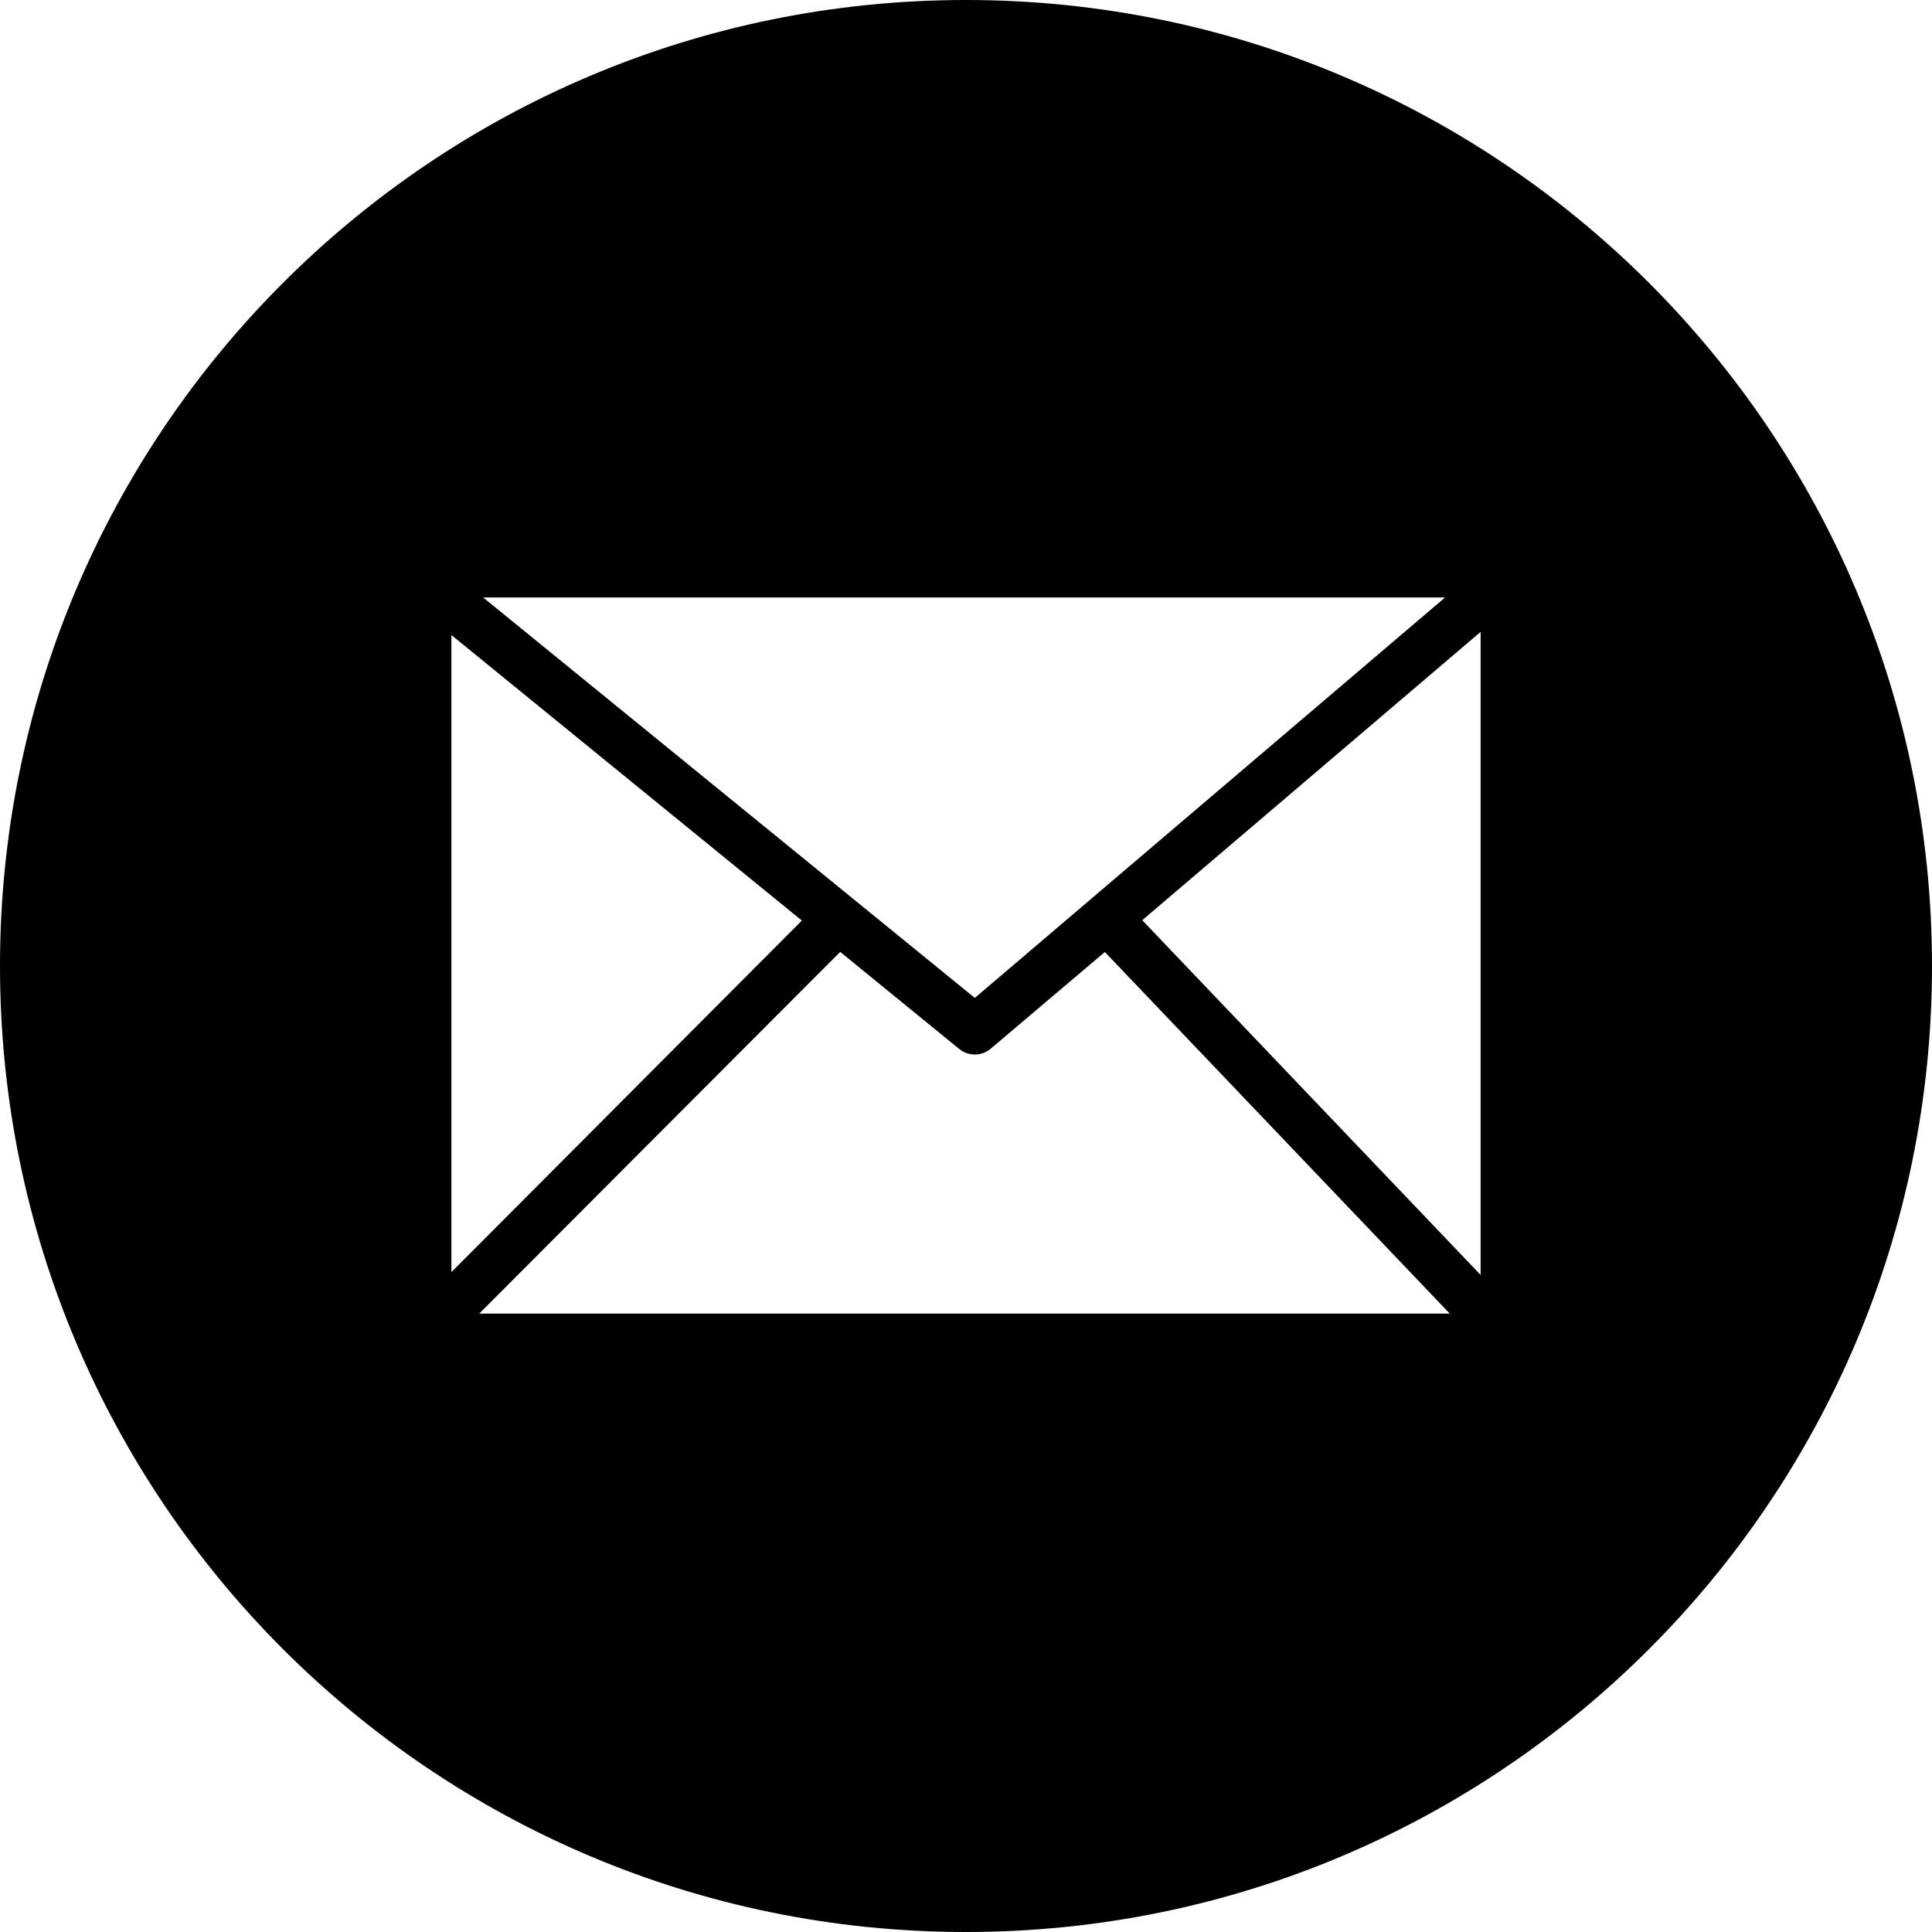
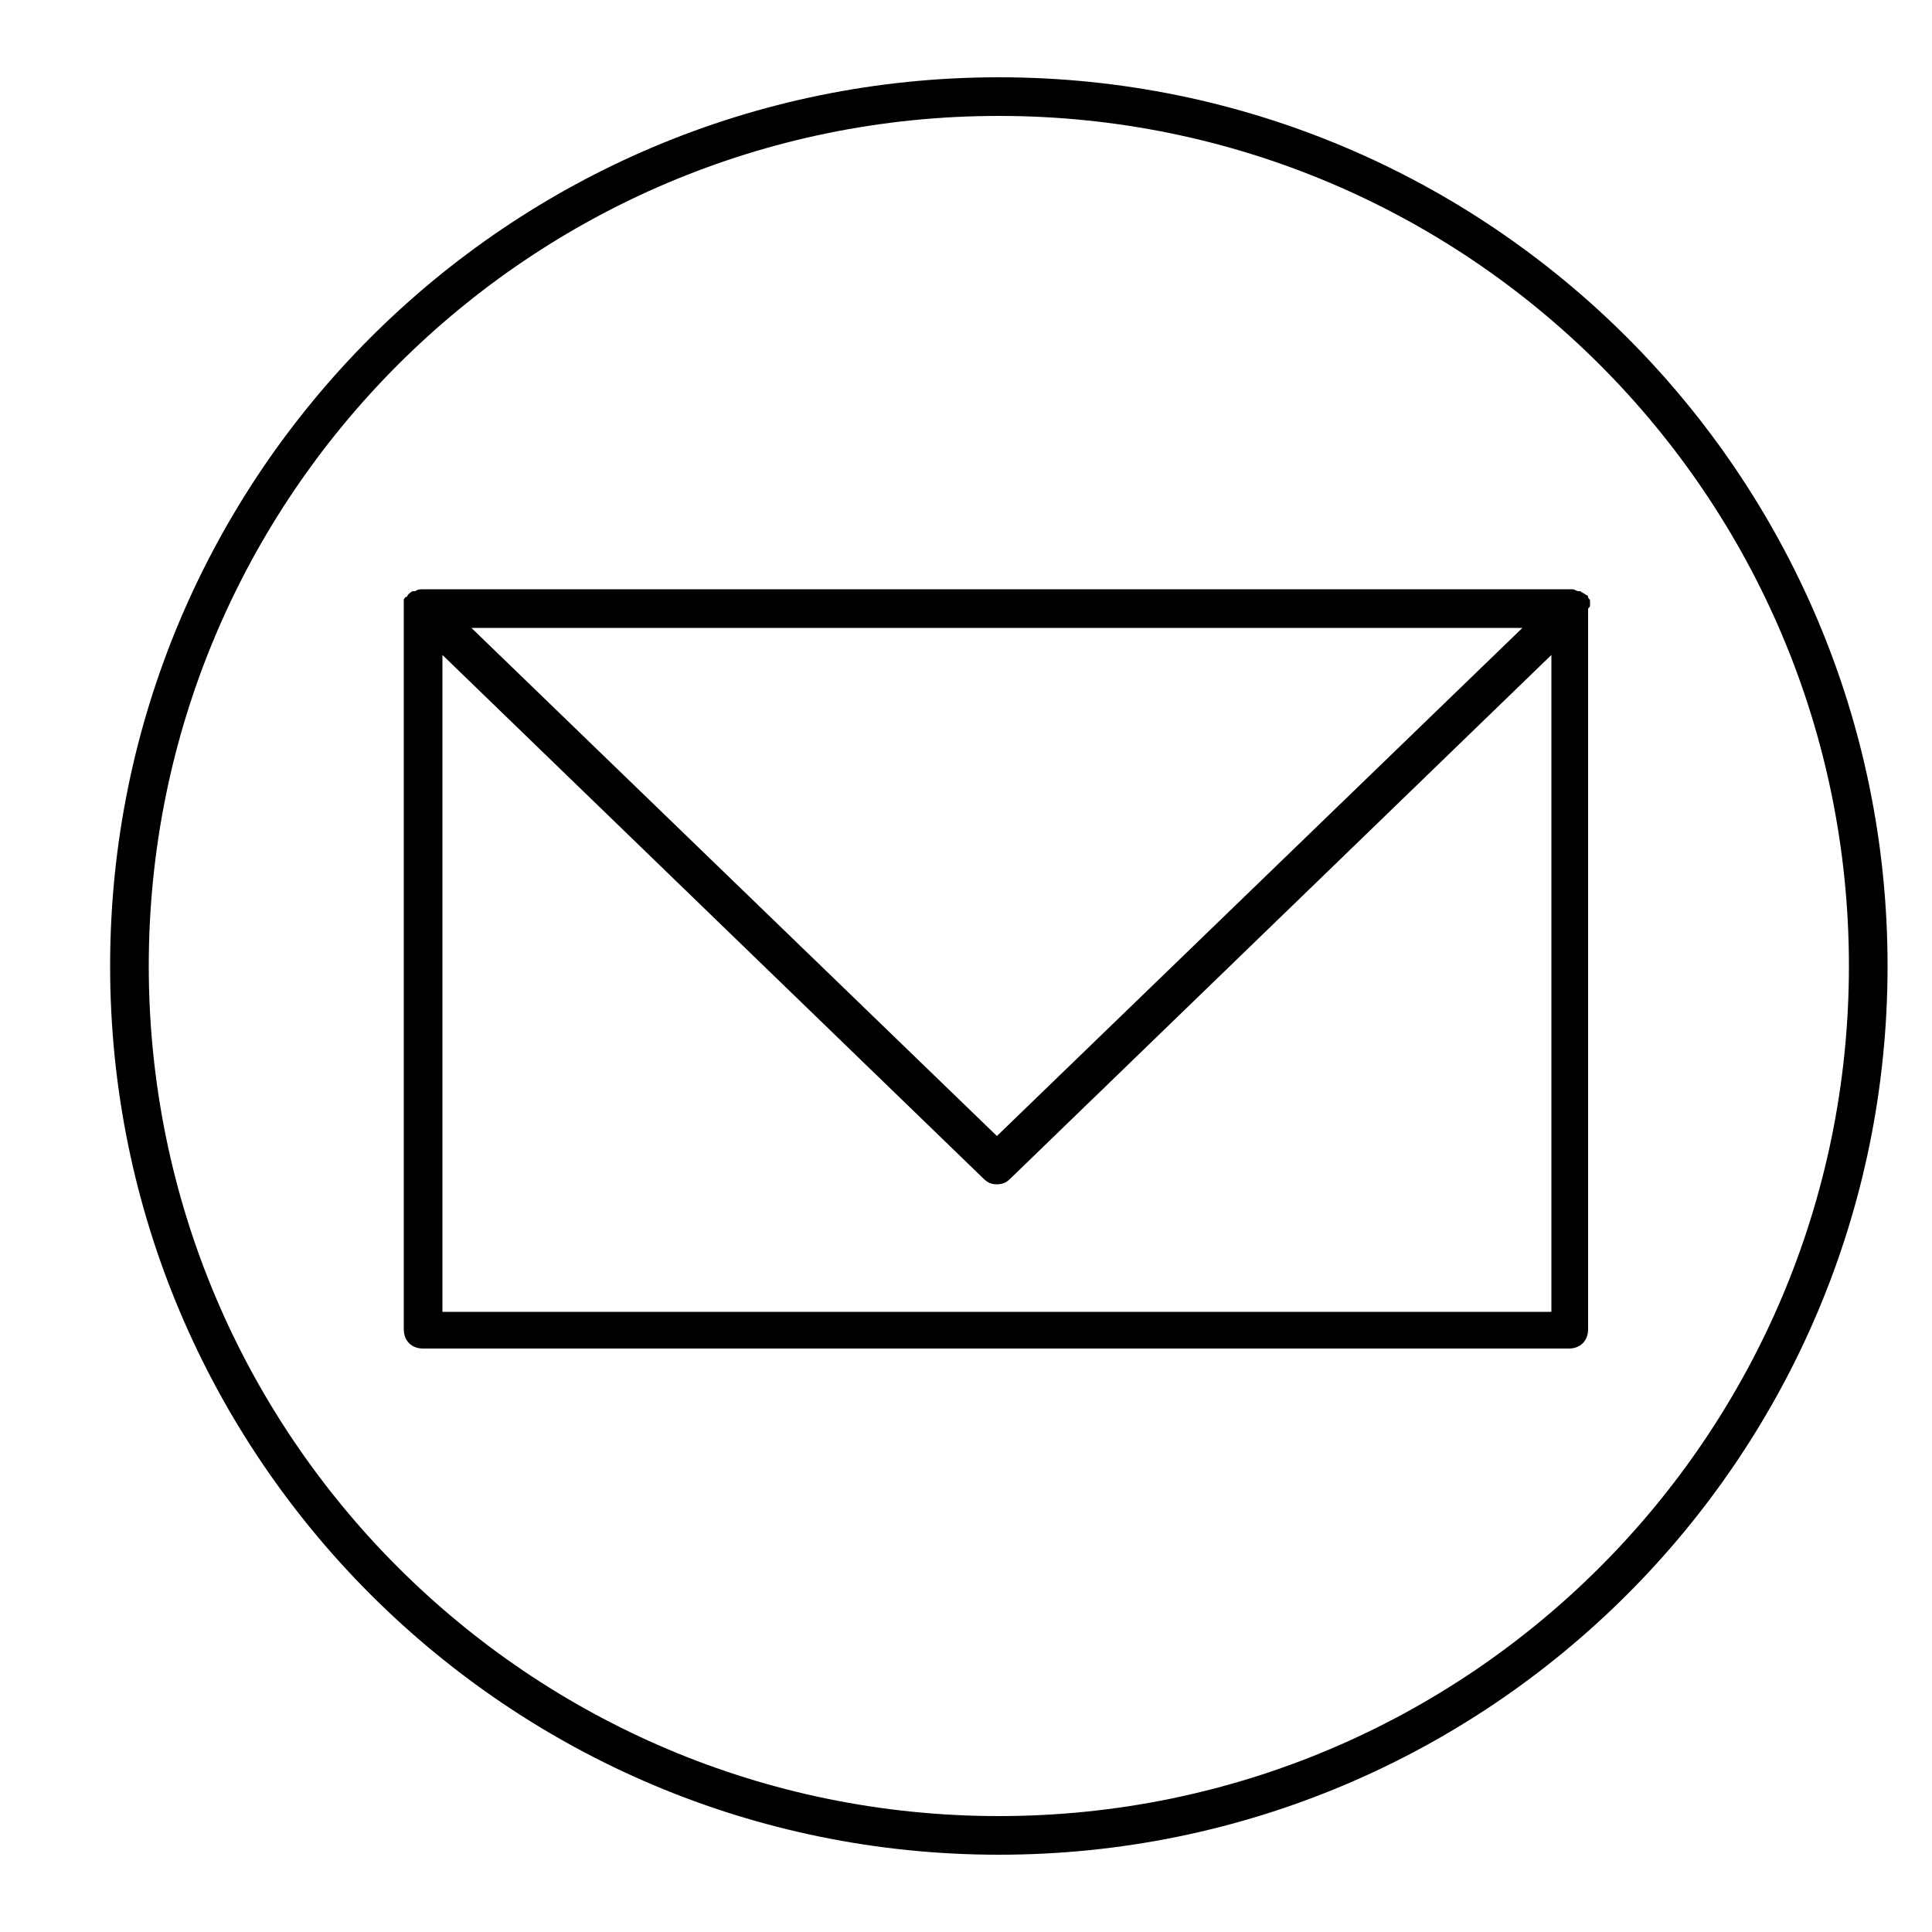
- <svg xmlns="http://www.w3.org/2000/svg" id="Layer_1" data-name="Layer 1" viewBox="0 0 122.88 122.88">
-   <defs>
-     <style>.cls-1{fill-rule:evenodd;}</style>
-   </defs>
-   <path class="cls-1" d="M61.44,0A61.44,61.44,0,1,1,0,61.44,61.44,61.44,0,0,1,61.44,0ZM30.73,38,62,63.47,91.91,38Zm-2,42.89L51,58.55,28.71,40.39V80.87ZM53.43,60.55l-22.95,23H92.21l-21.94-23L63,66.71h0a1.57,1.57,0,0,1-2,0l-7.59-6.19Zm19.24-2,21.5,22.54V40.19L72.67,58.51Z" />
+ <svg xmlns="http://www.w3.org/2000/svg" id="Layer_1" style="enable-background:new 0 0 100 100;" version="1.1" viewBox="0 0 100 100" xml:space="preserve">
+   <g>
+     <path d="M51.7,4c-25.4,0-46,20.6-46,46s20.6,46,46,46c25.4,0,46-20.6,46-46C97.7,24.6,77.1,4,51.7,4z M51.7,94   c-24.3,0-44-19.7-44-44c0-24.3,19.7-44,44-44c24.3,0,44,19.7,44,44C95.7,74.3,76,94,51.7,94z" />
+   </g>
+   <path d="M82.3,31.3c0-0.1,0-0.2,0-0.2c0-0.1-0.1-0.1-0.1-0.2c0,0,0-0.1-0.1-0.1c0,0,0,0,0,0c-0.1-0.1-0.2-0.1-0.3-0.2c0,0,0,0-0.1,0  c0,0,0,0,0,0c-0.1,0-0.2-0.1-0.3-0.1c0,0,0,0,0,0H21.9c0,0,0,0,0,0c-0.1,0-0.3,0-0.4,0.1c0,0,0,0,0,0c0,0,0,0-0.1,0  c-0.1,0-0.2,0.1-0.3,0.2c0,0,0,0,0,0c0,0,0,0.1-0.1,0.1c-0.1,0.1-0.1,0.1-0.1,0.2c0,0.1,0,0.2,0,0.2c0,0,0,0.1,0,0.1v37.4  c0,0.6,0.4,1,1,1h59.3c0.6,0,1-0.4,1-1V31.5C82.3,31.4,82.3,31.4,82.3,31.3z M78.8,32.5L51.6,58.8L24.4,32.5H78.8z M22.9,67.9v-34  l28,27.1c0.2,0.2,0.4,0.3,0.7,0.3s0.5-0.1,0.7-0.3l28-27.1v34H22.9z" />
</svg>
